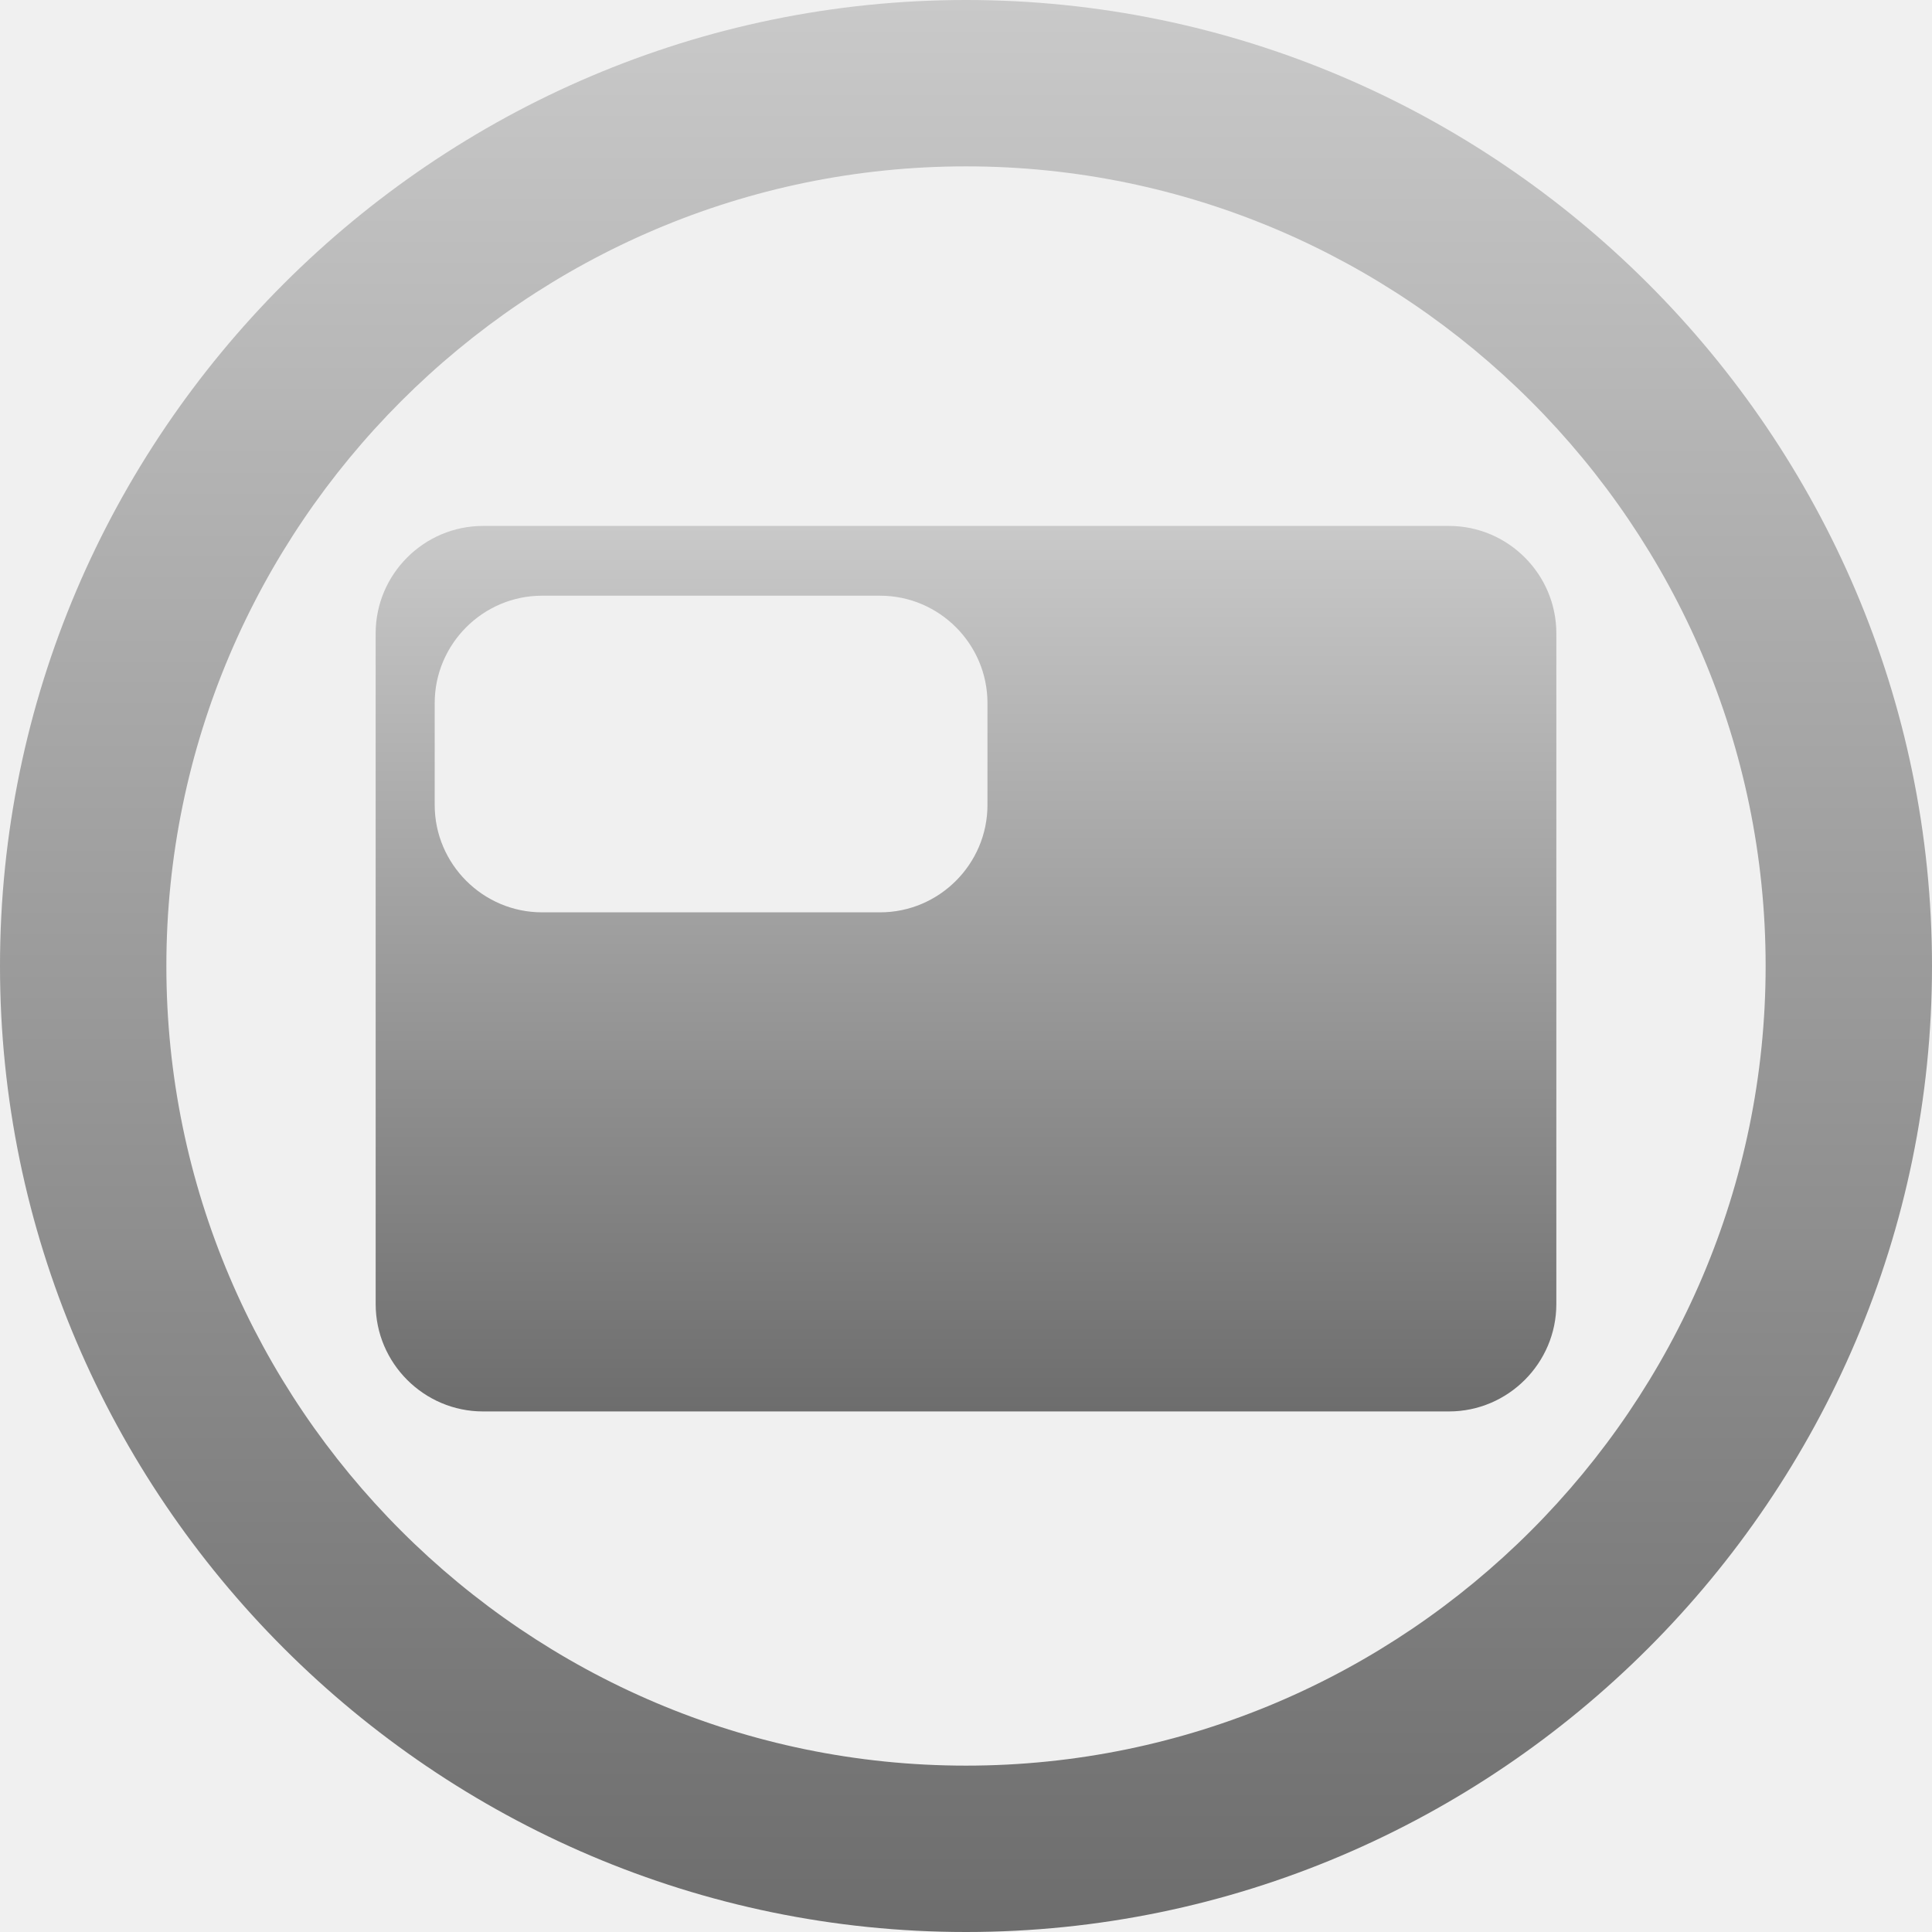
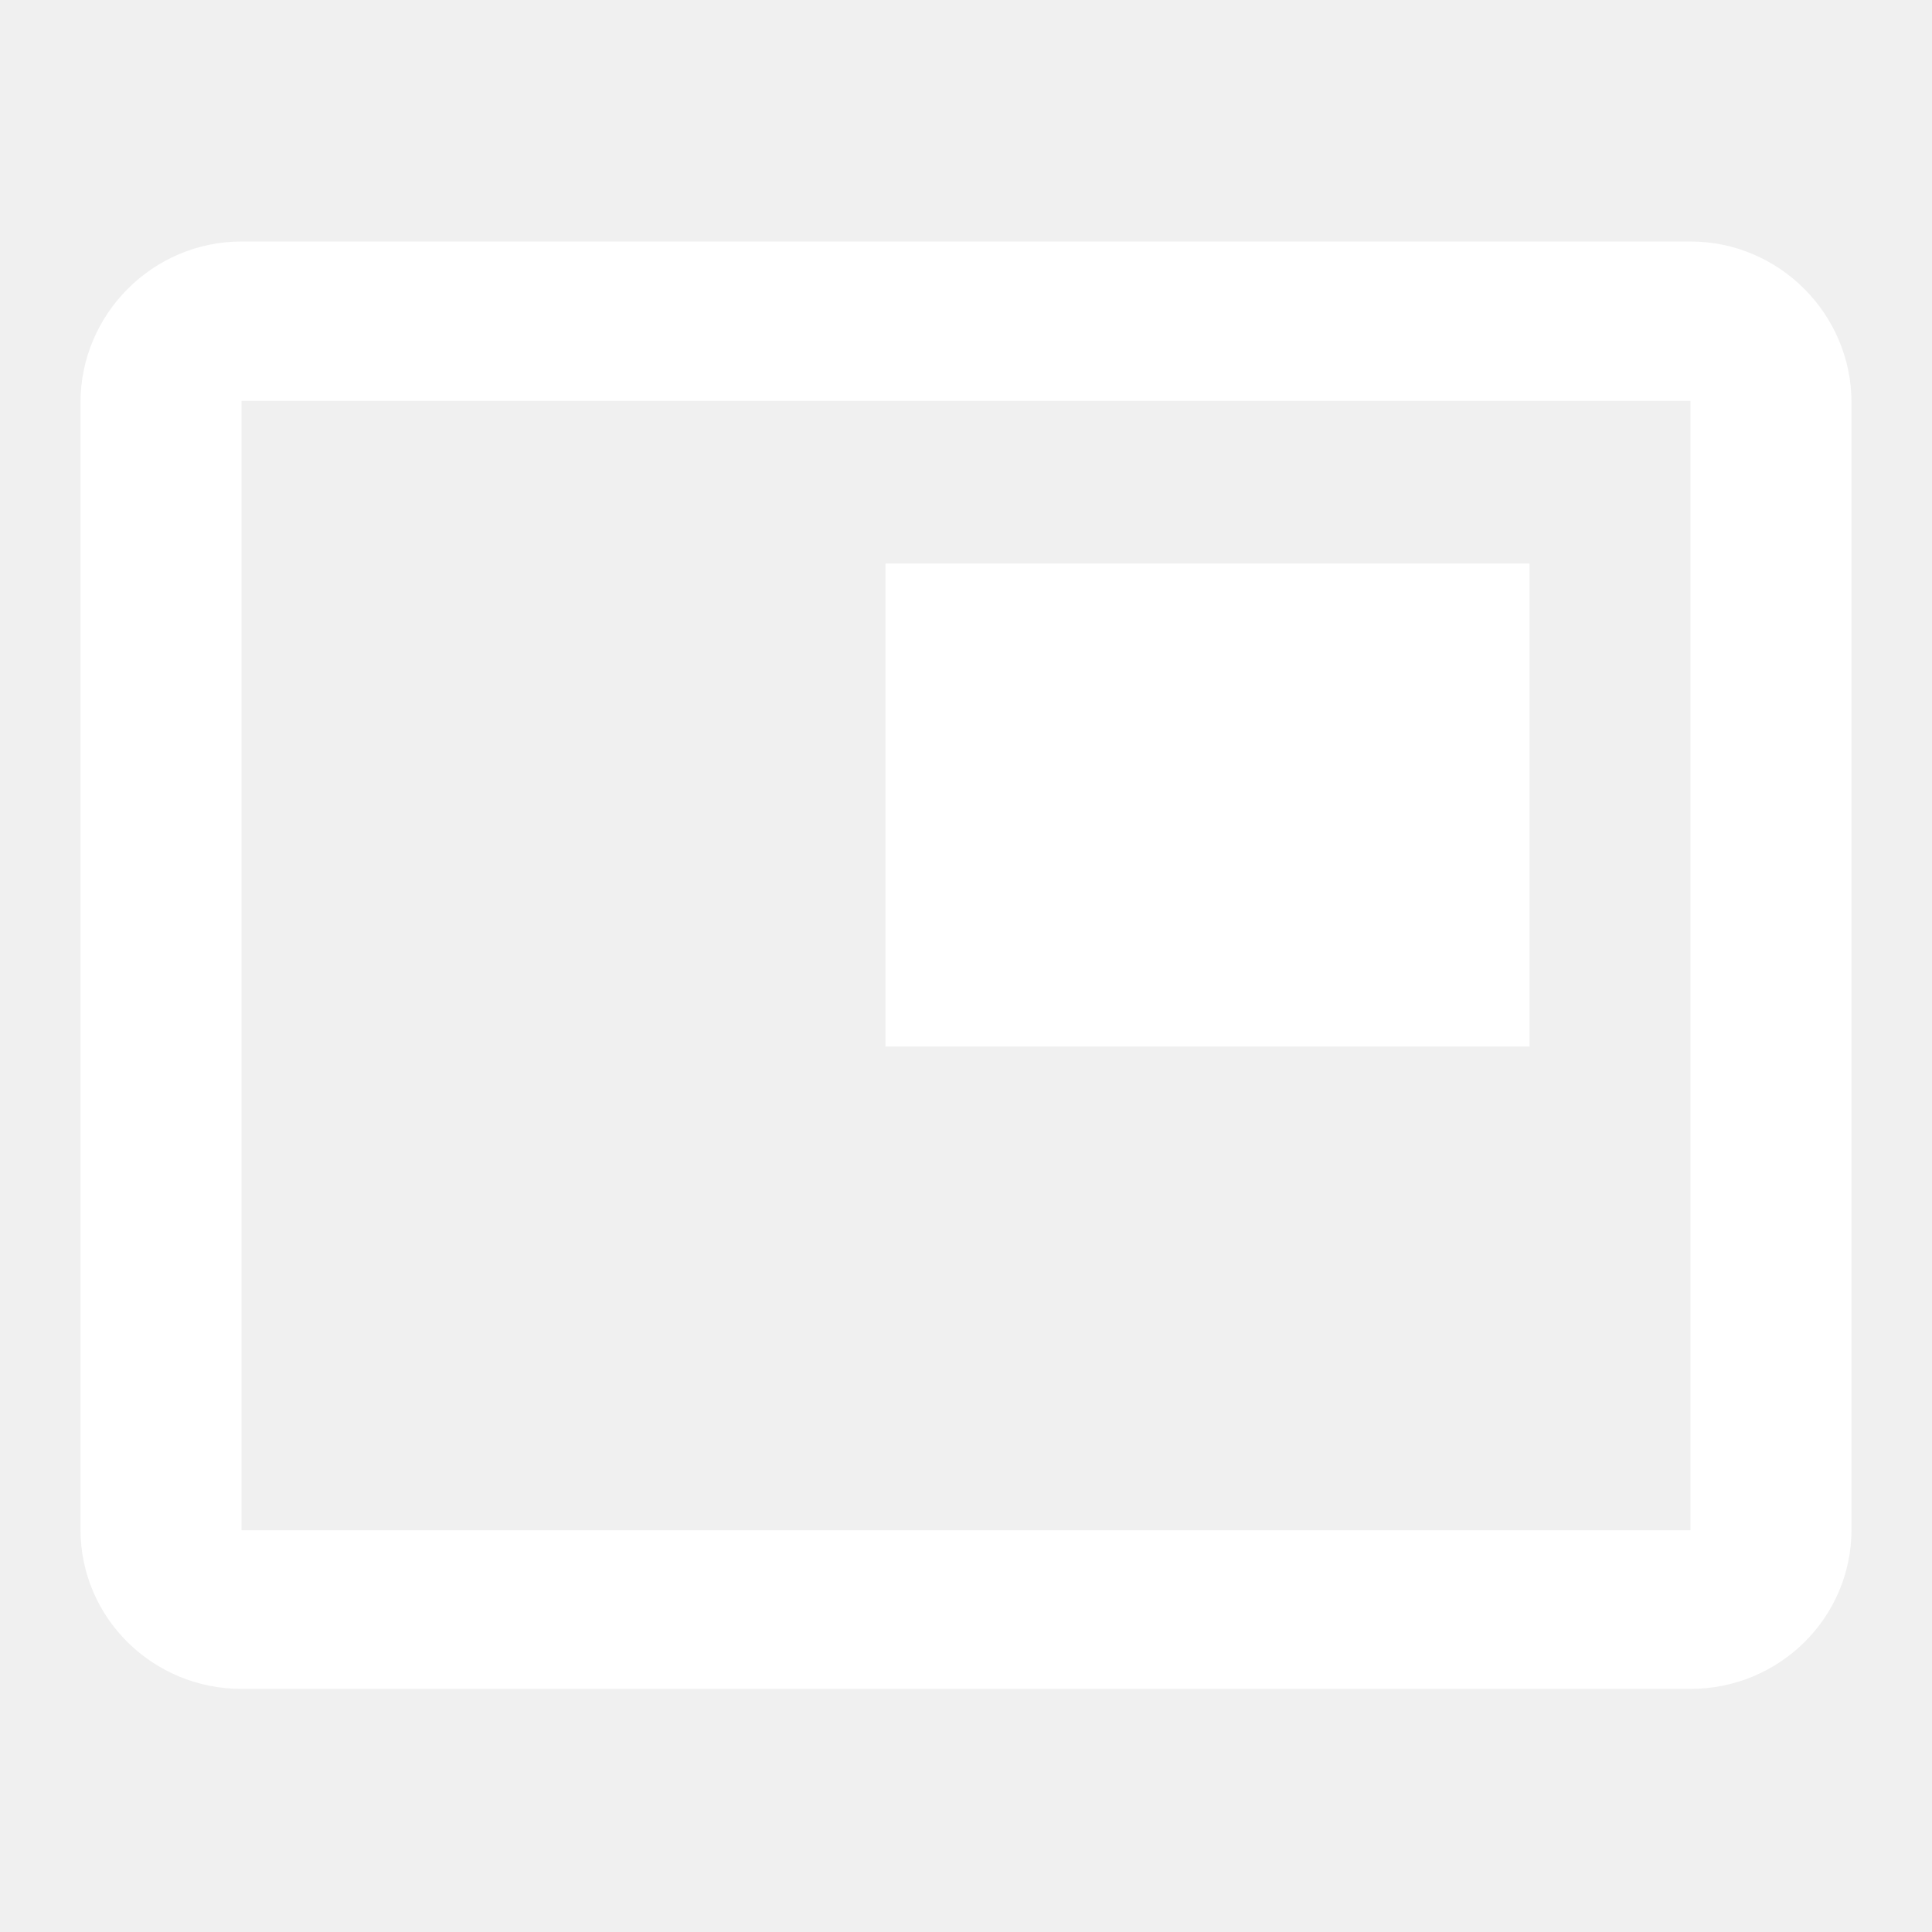
- <svg xmlns="http://www.w3.org/2000/svg" version="1.1" id="Layer_1" x="0px" y="0px" viewBox="0 0 36 36" style="enable-background:new 0 0 36 36;" xml:space="preserve">
-   <style type="text/css">
- 	.st0{fill:url(#SVGID_1_);}
- 	.st1{fill:url(#SVGID_2_);}
- </style>
-   <linearGradient id="SVGID_1_" gradientUnits="userSpaceOnUse" x1="18" y1="0" x2="18" y2="36">
-     <stop offset="0" style="stop-color:#C9C9C9" />
-     <stop offset="1" style="stop-color:#6D6D6D" />
-   </linearGradient>
-   <path class="st0" d="M36,18c0,9.9-8.1,18-18,18S0,27.9,0,18S8.1,0,18,0S36,8.1,36,18z M18,3.1C9.8,3.1,3.1,9.8,3.1,18  S9.8,32.9,18,32.9S32.9,26.2,32.9,18S26.2,3.1,18,3.1z" />
-   <linearGradient id="SVGID_2_" gradientUnits="userSpaceOnUse" x1="18" y1="9.8" x2="18" y2="26.3">
-     <stop offset="0" style="stop-color:#C9C9C9" />
-     <stop offset="1" style="stop-color:#6D6D6D" />
-   </linearGradient>
-   <path class="st1" d="M27,26.3H9c-1.1,0-2-0.9-2-2V11.8c0-1.1,0.9-2,2-2h18c1.1,0,2,0.9,2,2v12.5C29,25.4,28.1,26.3,27,26.3z   M18.4,15v-1.9c0-1.1-0.9-2-2-2h-6.3c-1.1,0-2,0.9-2,2V15c0,1.1,0.9,2,2,2h6.3C17.5,17,18.4,16.1,18.4,15z" />
+ <svg xmlns="http://www.w3.org/2000/svg" fill="#FFFFFF" height="36" viewBox="0 0 24 24" width="36">
+   <path d="M19 7h-8v6h8V7zm2-4H3c-1.1 0-2 .9-2 2v14c0 1.1.9 1.98 2 1.98h18c1.1 0 2-.88 2-1.98V5c0-1.1-.9-2-2-2zm0 16.01H3V4.98h18v14.03z" />
+   <path d="M0 0h24v24H0z" fill="none" />
</svg>
